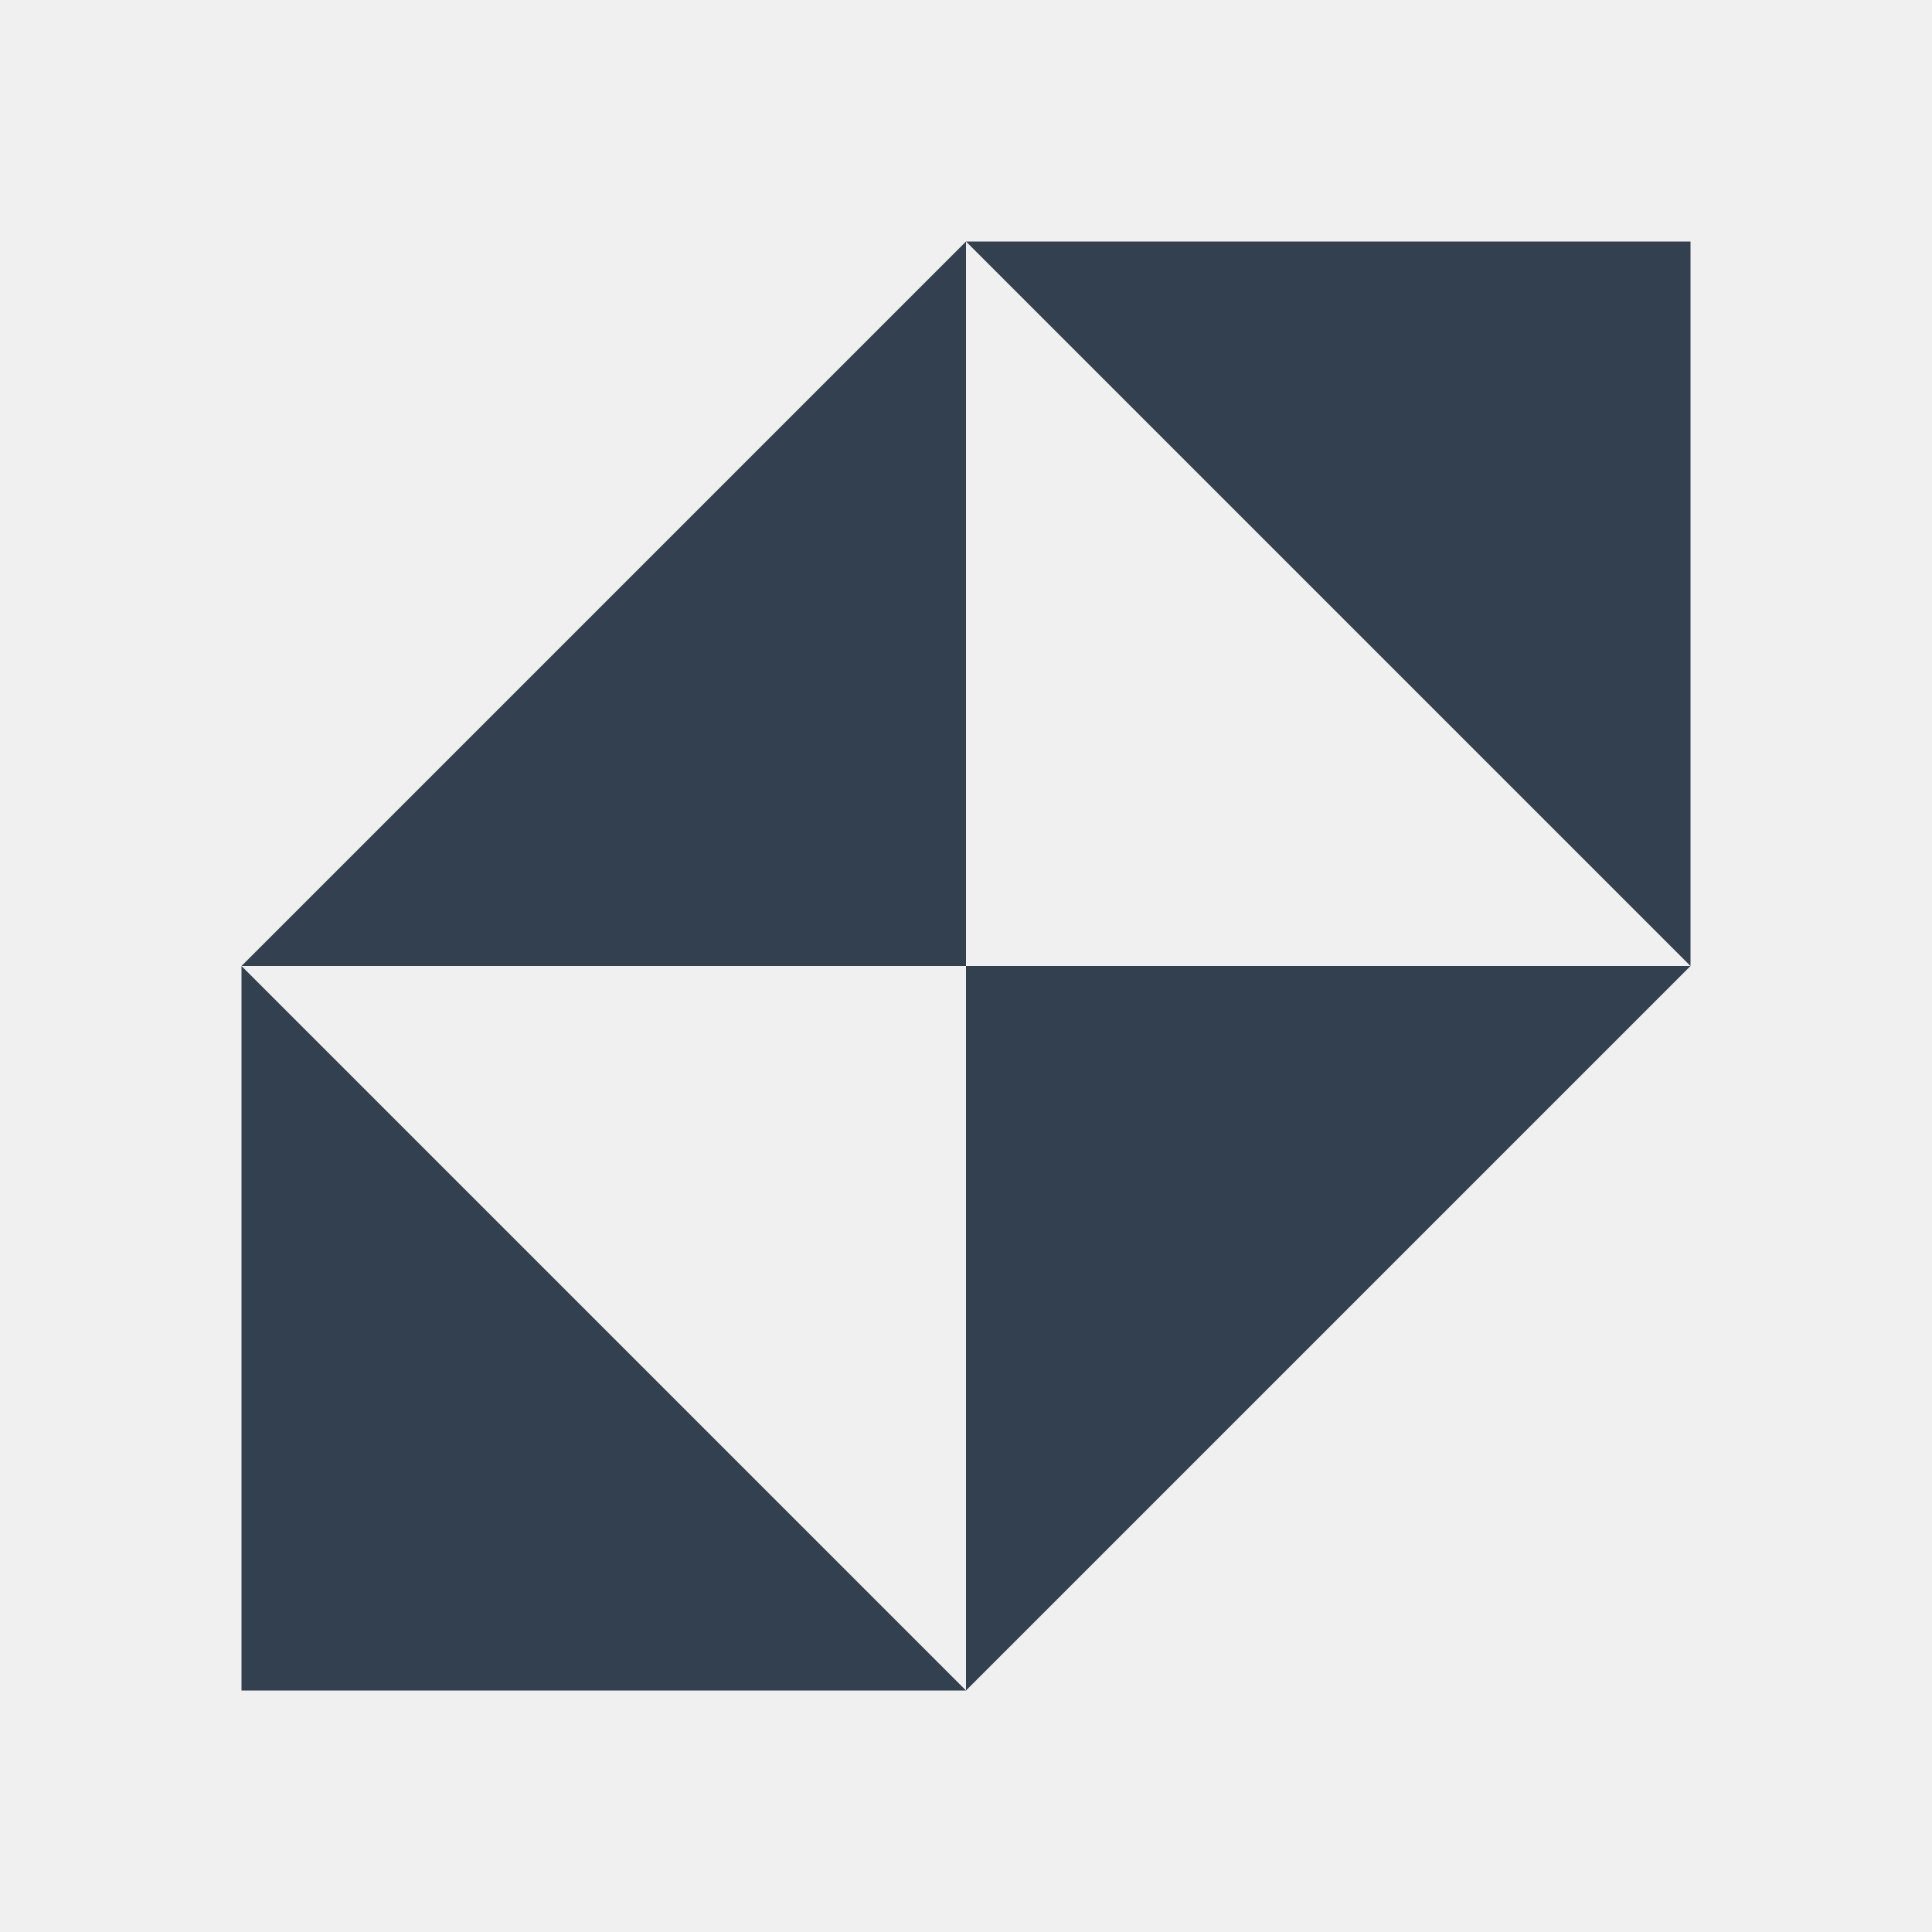
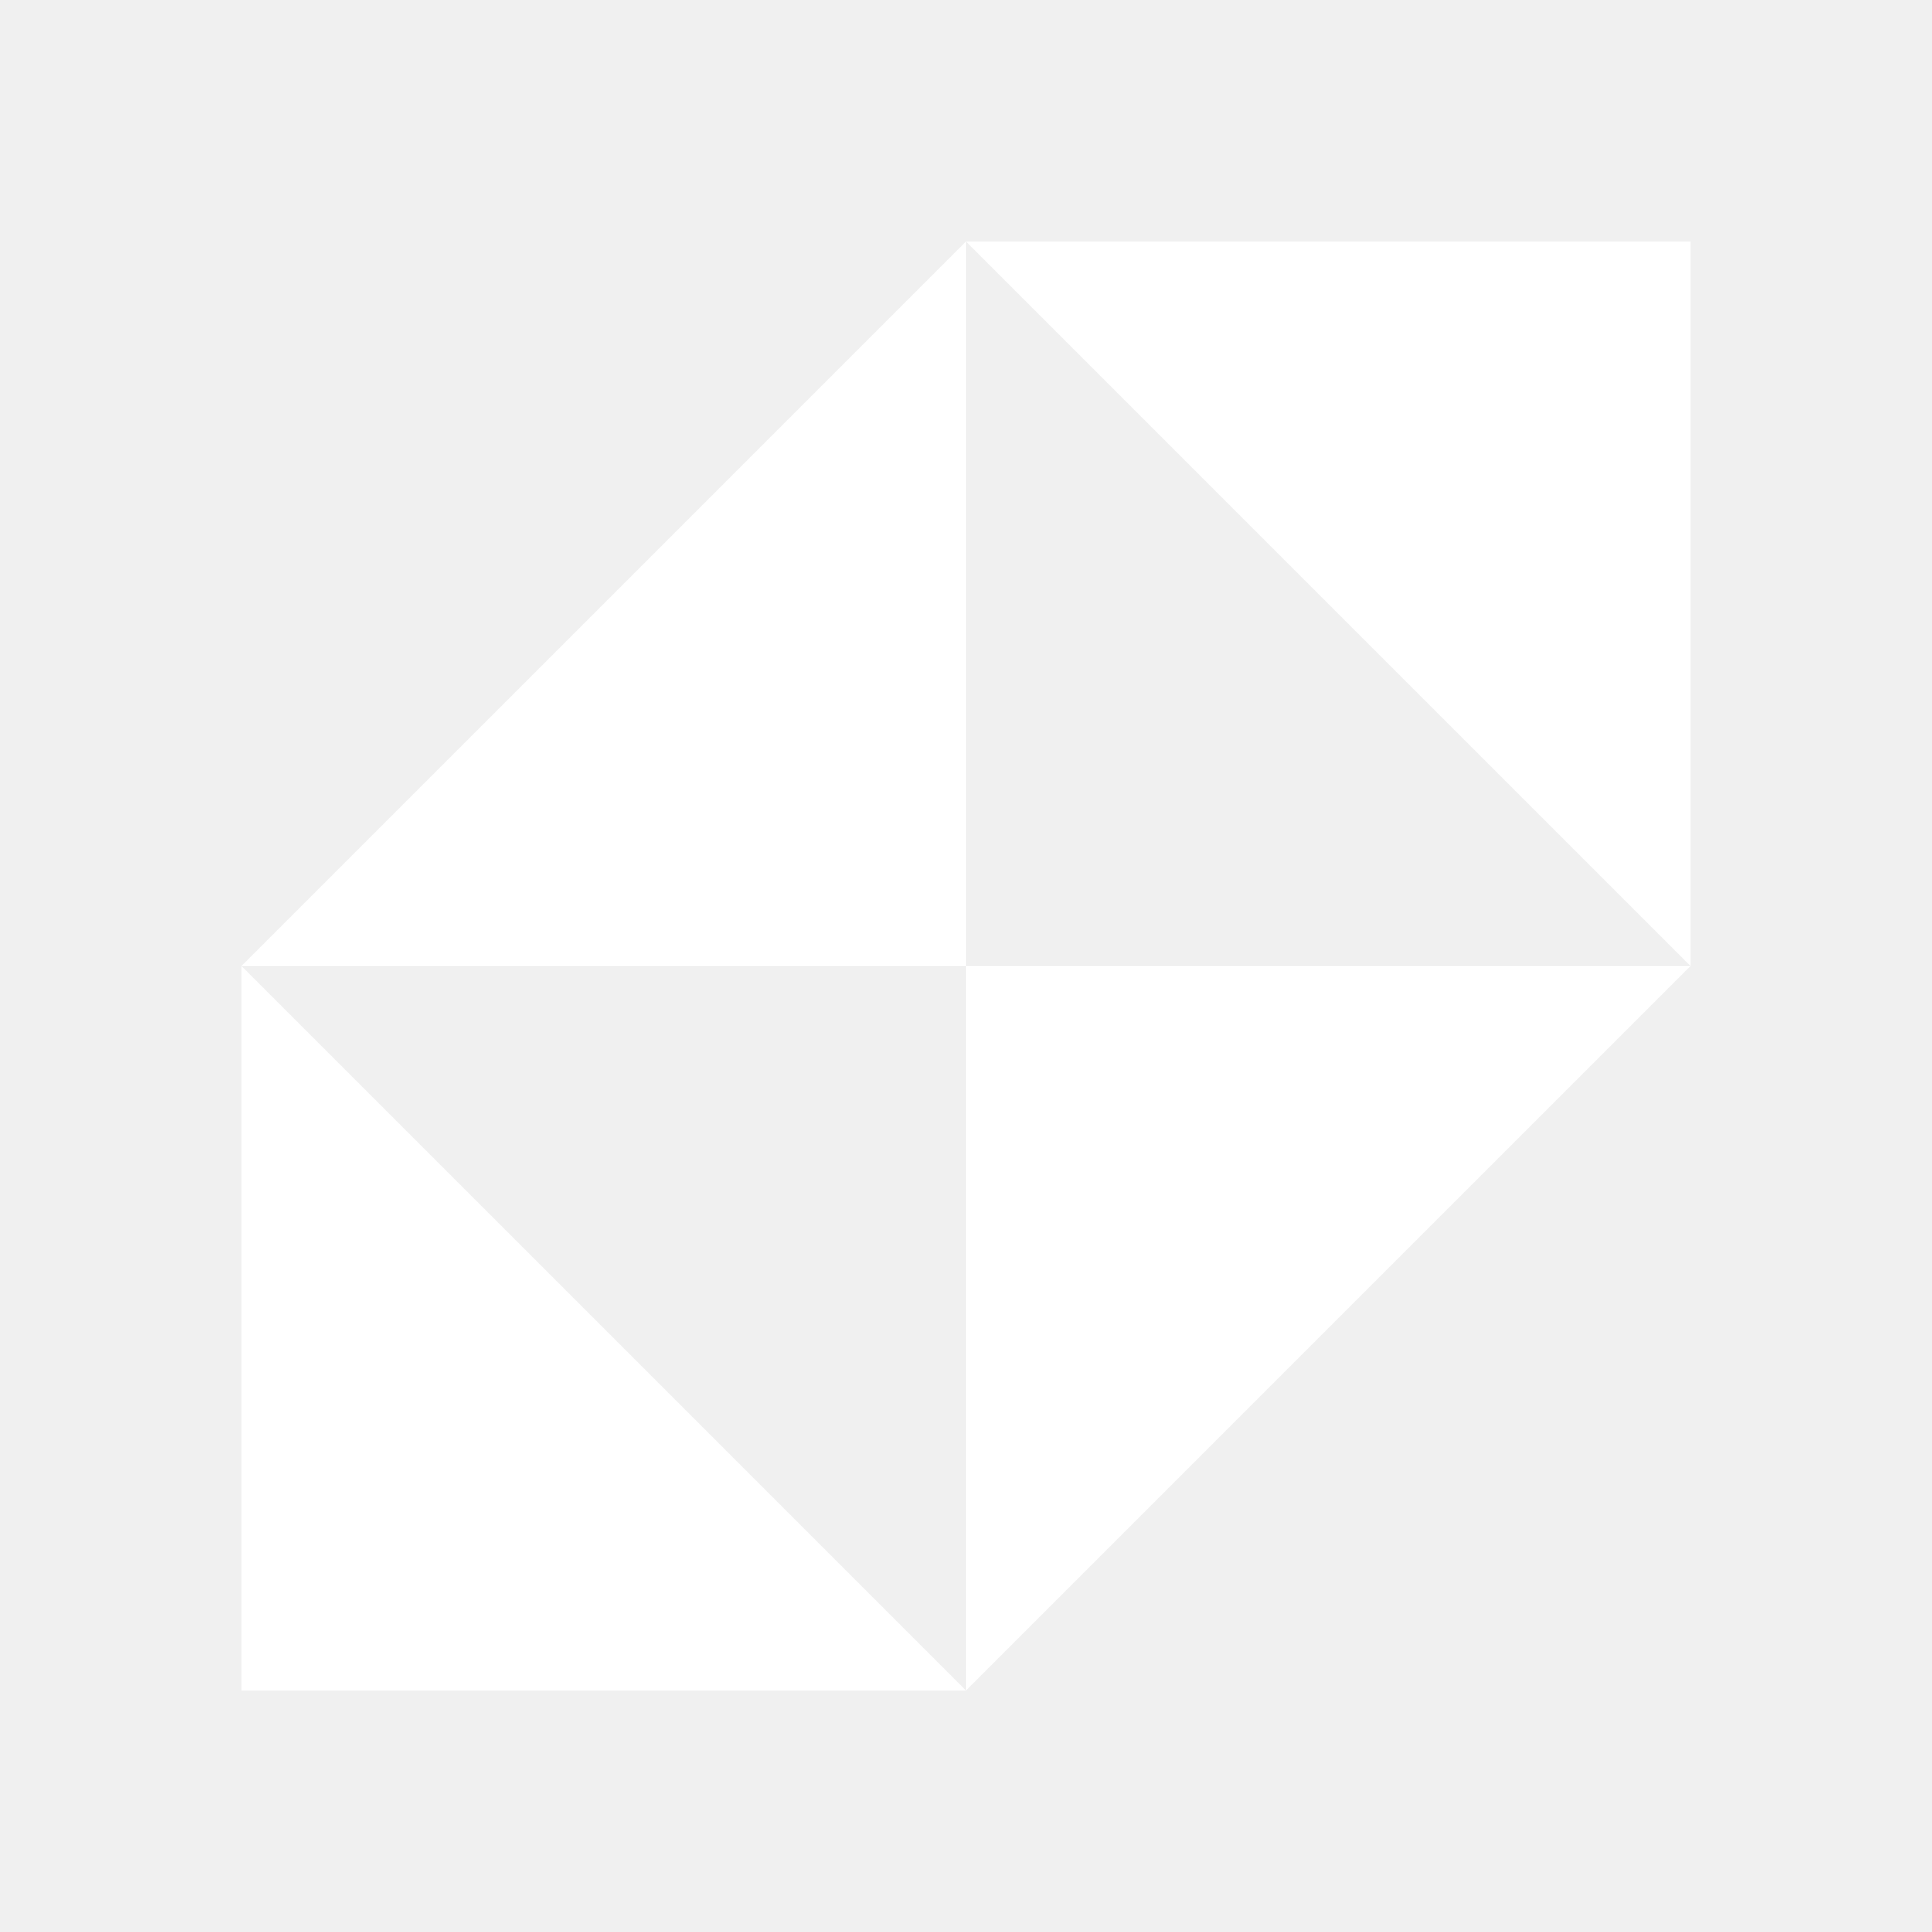
<svg xmlns="http://www.w3.org/2000/svg" width="56" height="56" viewBox="0 0 56 56" fill="none">
-   <path d="M28 28H7L28 7V28Z" fill="#33404F" />
-   <path d="M28 28H49L28 49V28Z" fill="#33404F" />
-   <path d="M49 7V28L28 7H49Z" fill="#33404F" />
-   <path d="M7 49V28L28 49H7Z" fill="#33404F" />
+   <path d="M28 28H7L28 7V28Z" fill="white" />
+   <path d="M28 28H49L28 49V28Z" fill="white" />
+   <path d="M49 7V28L28 7H49Z" fill="white" />
+   <path d="M7 49V28L28 49H7Z" fill="white" />
</svg>
